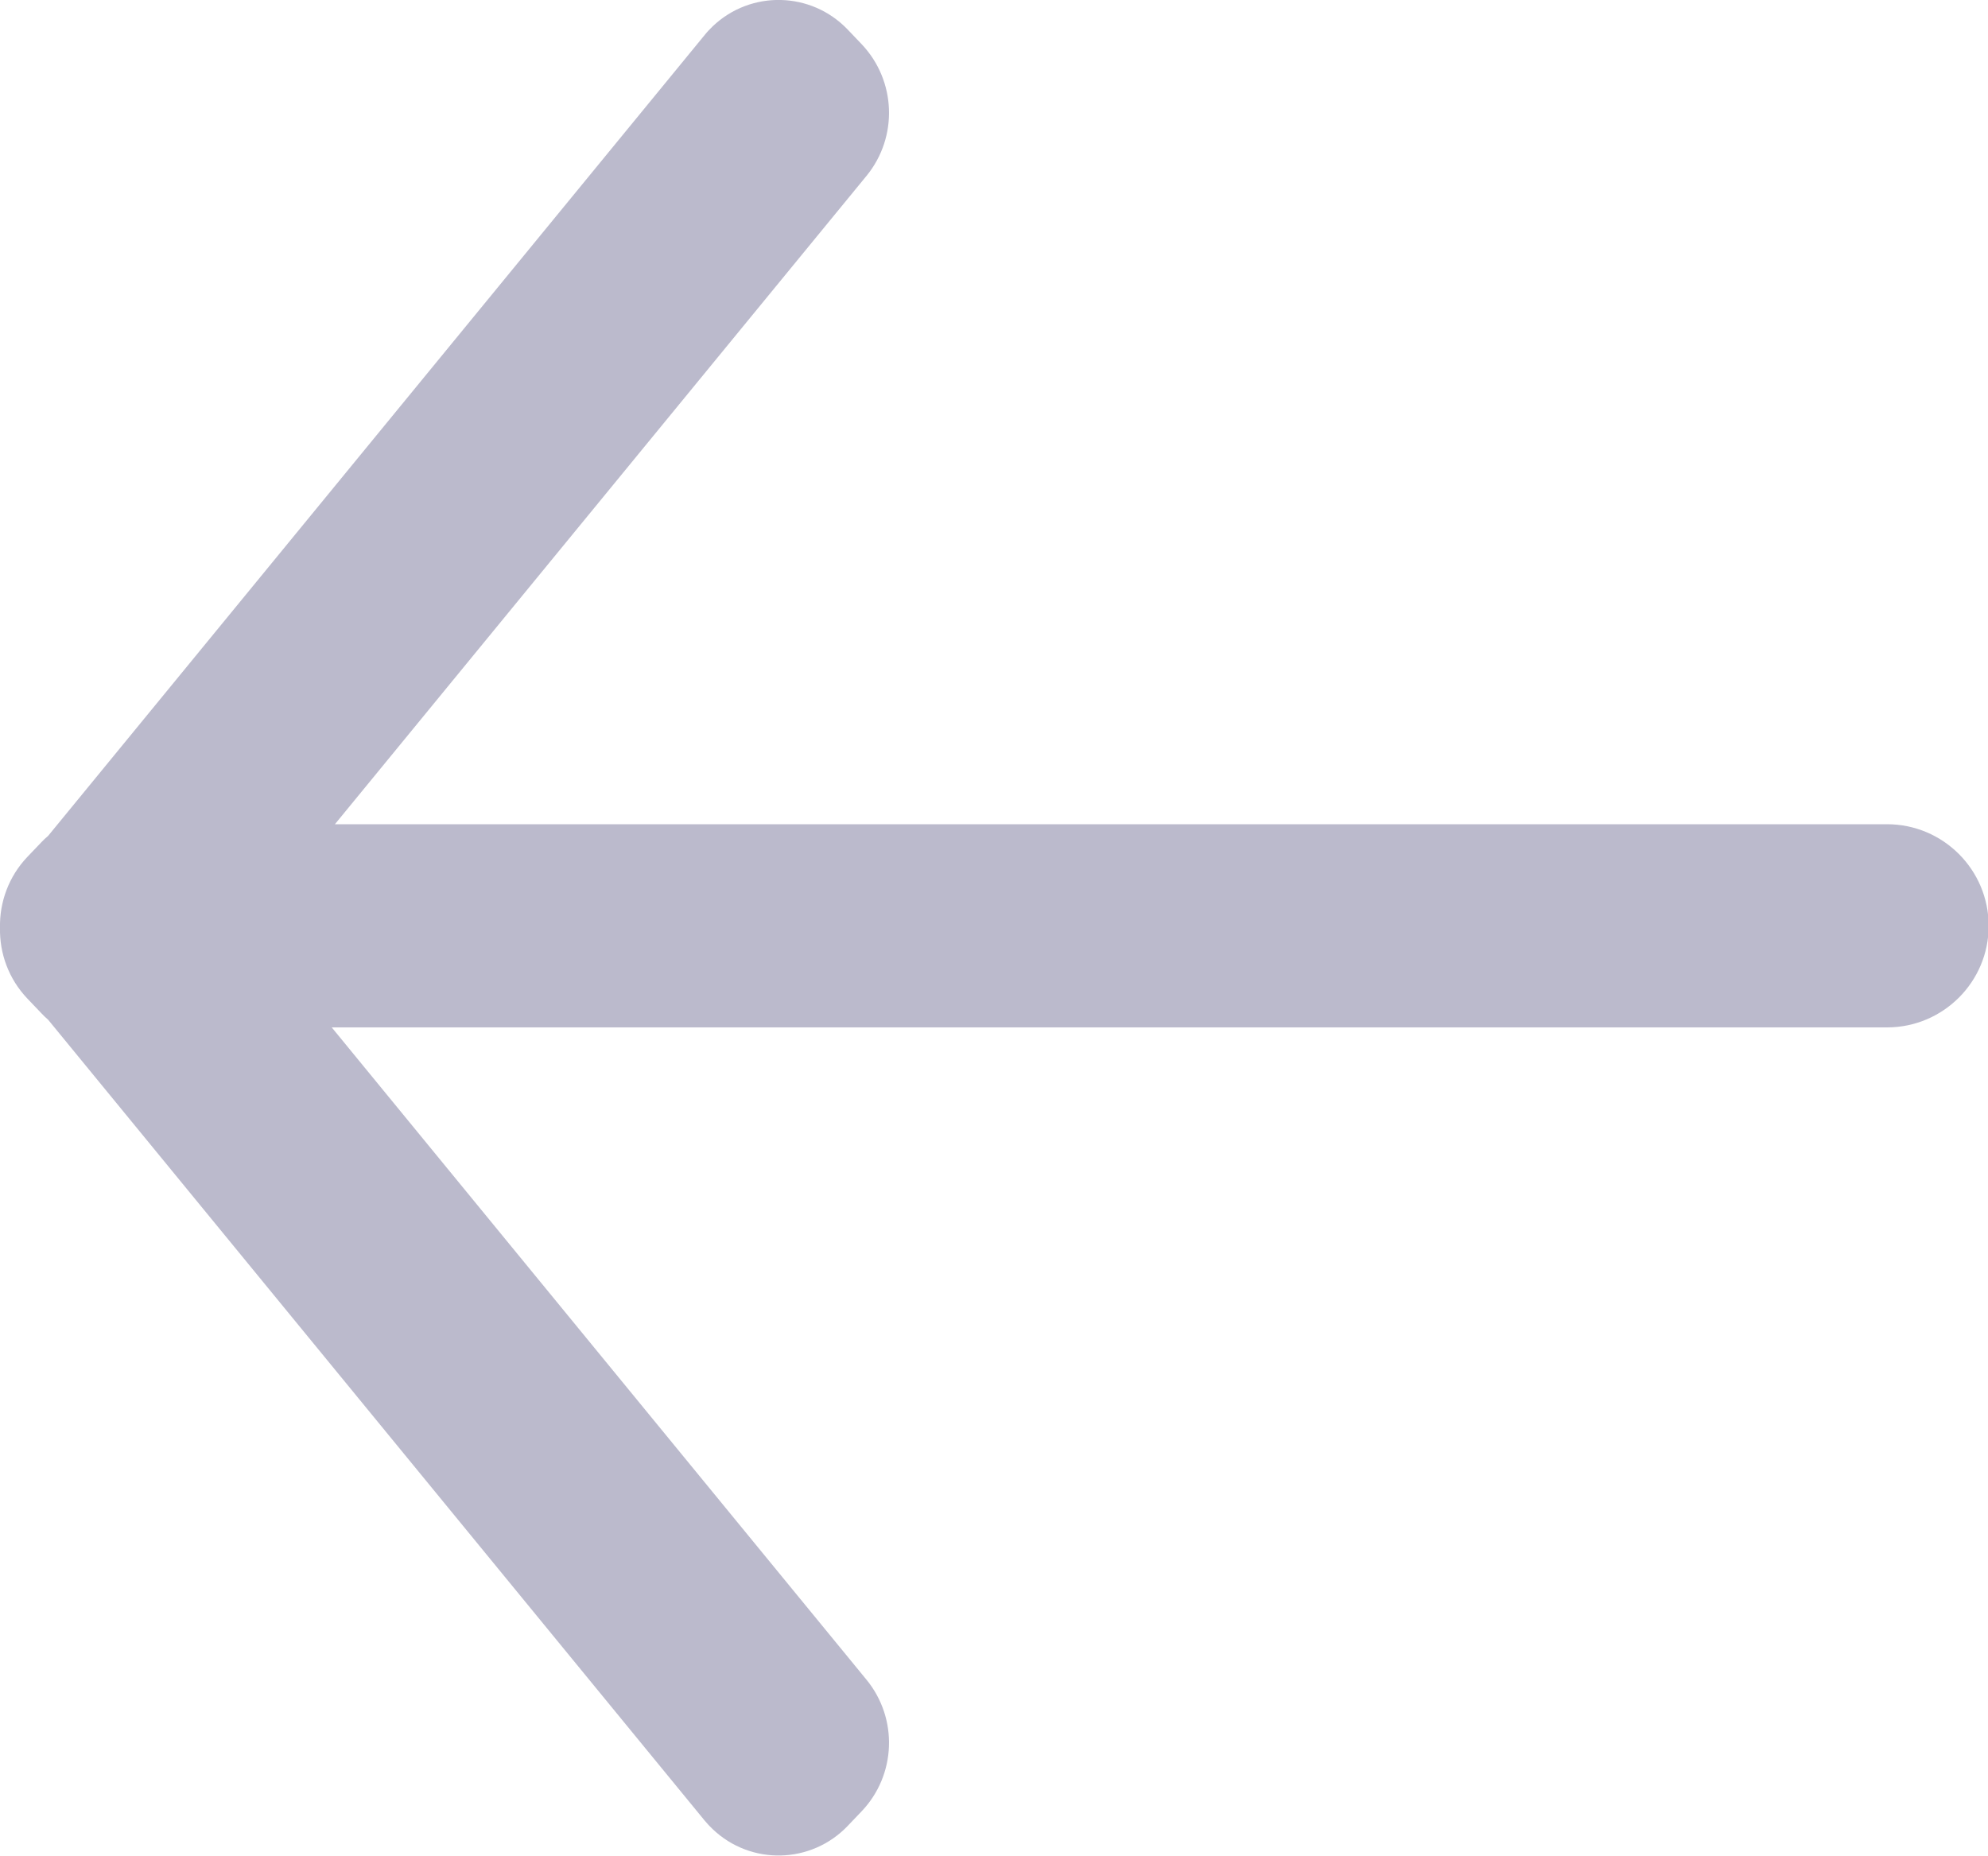
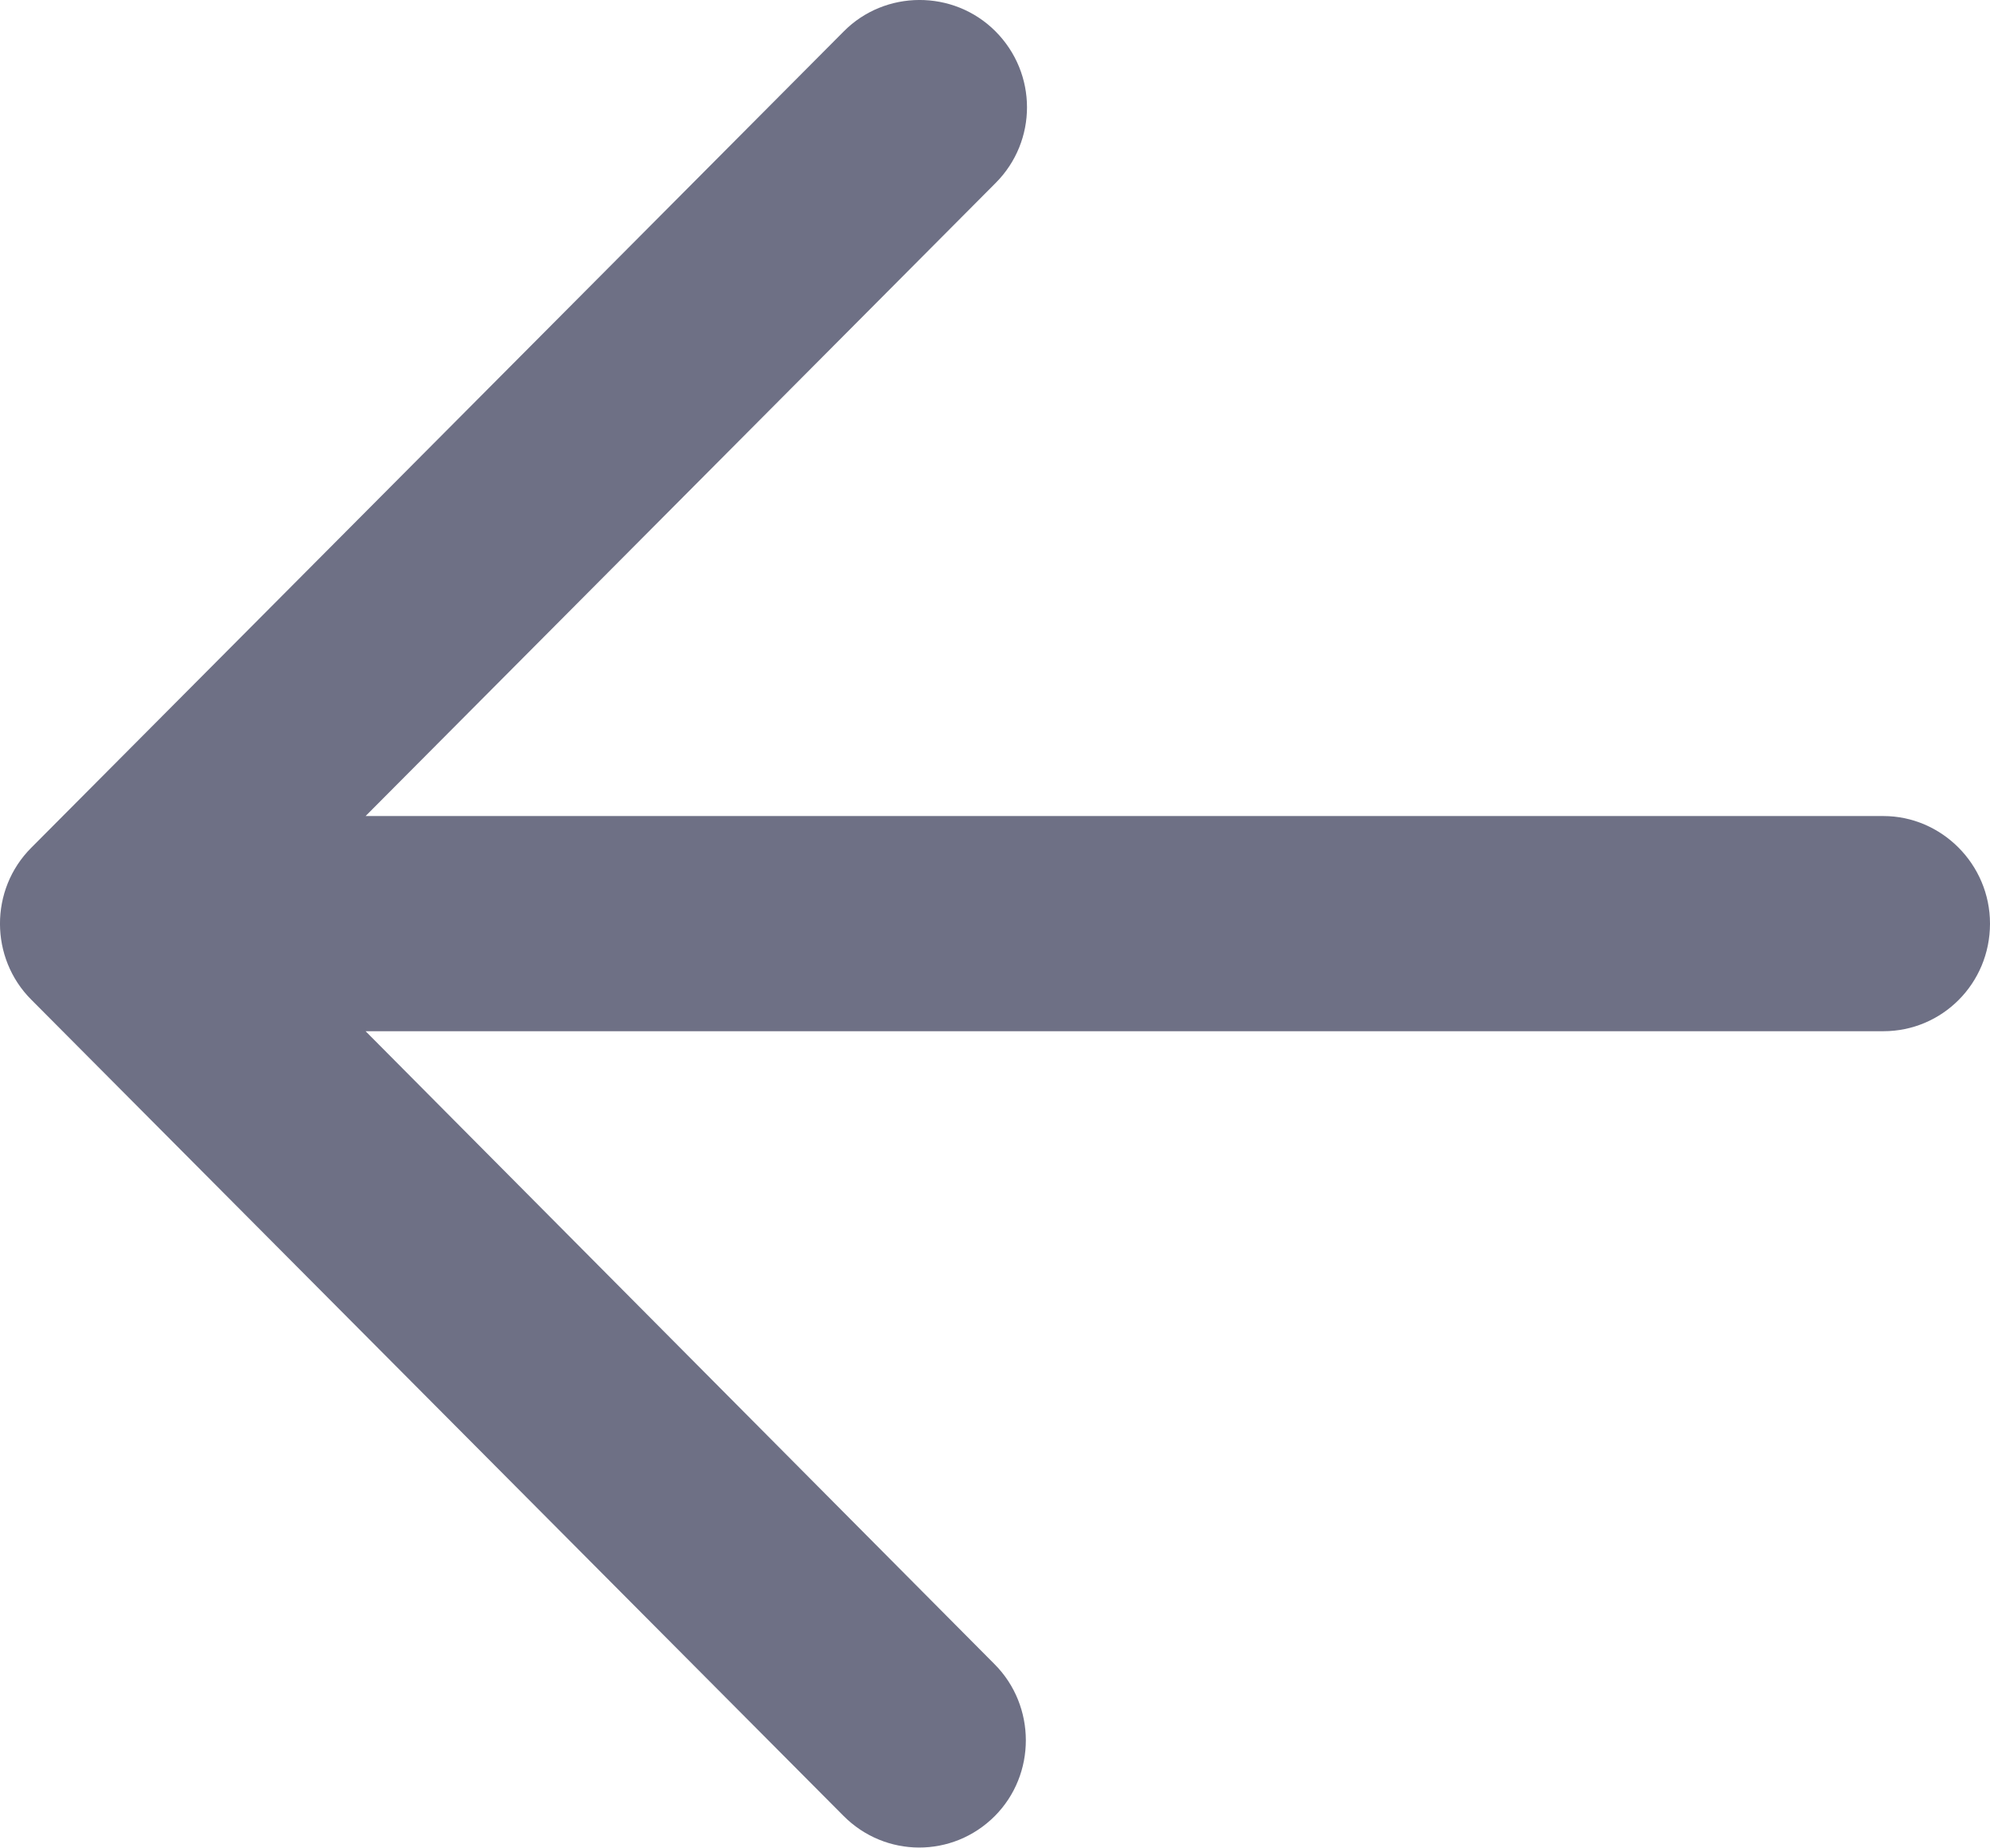
- <svg xmlns="http://www.w3.org/2000/svg" width="15px" height="14px" viewBox="0 0 15 14" version="1.1">
-   <g id="页面1" stroke="none" stroke-width="1" fill="none" fill-rule="evenodd">
-     <g id="browseing" transform="translate(-81, -11)" fill="#BBBACC">
-       <g id="back" transform="translate(81, 11)">
-         <path d="M2.503,7.752 L6.538,12.674 C6.778,12.967 6.762,13.393 6.501,13.667 L6.396,13.777 C6.121,14.065 5.665,14.076 5.377,13.801 C5.356,13.781 5.335,13.759 5.317,13.737 L0.363,7.694 C0.345,7.679 0.328,7.662 0.312,7.645 L0.207,7.535 C0.065,7.386 -0.004,7.193 0,7 C-0.004,6.808 0.065,6.614 0.207,6.465 L0.312,6.355 C0.328,6.338 0.345,6.322 0.363,6.307 L5.317,0.264 C5.335,0.241 5.356,0.22 5.377,0.199 C5.665,-0.076 6.121,-0.065 6.396,0.223 L6.501,0.333 C6.762,0.608 6.778,1.034 6.538,1.327 L2.527,6.219 L14.238,6.219 C14.661,6.219 15.005,6.562 15.005,6.986 C15.005,7.409 14.661,7.752 14.238,7.752 L2.503,7.752 Z" id="形状结合" />
-       </g>
-     </g>
+ <svg xmlns="http://www.w3.org/2000/svg" width="14px" height="13px" viewBox="0 0 14 13" version="1.1">
+   <g id="2.0" stroke="none" stroke-width="1" fill="none" fill-rule="evenodd">
+     <path d="M13.78,7.034 L8.066,12.777 C7.772,13.073 7.298,13.075 7.002,12.779 C6.709,12.485 6.711,12.004 7.002,11.711 L11.428,7.256 L0.75,7.256 C0.337,7.256 0,6.921 0,6.499 C0,6.081 0.341,5.742 0.75,5.742 C2.066,5.742 3.052,5.742 3.71,5.742 C5.425,5.742 7.997,5.742 11.428,5.742 L6.995,1.287 C6.702,0.993 6.7,0.517 6.998,0.219 C7.293,-0.075 7.774,-0.072 8.064,0.221 L13.78,5.965 C14.075,6.26 14.072,6.742 13.78,7.034 Z" id="icon--backward" fill="#6E7085" fill-rule="nonzero" transform="translate(7, 6.5) scale(-1, 1) translate(-7, -6.5) " />
  </g>
</svg>
